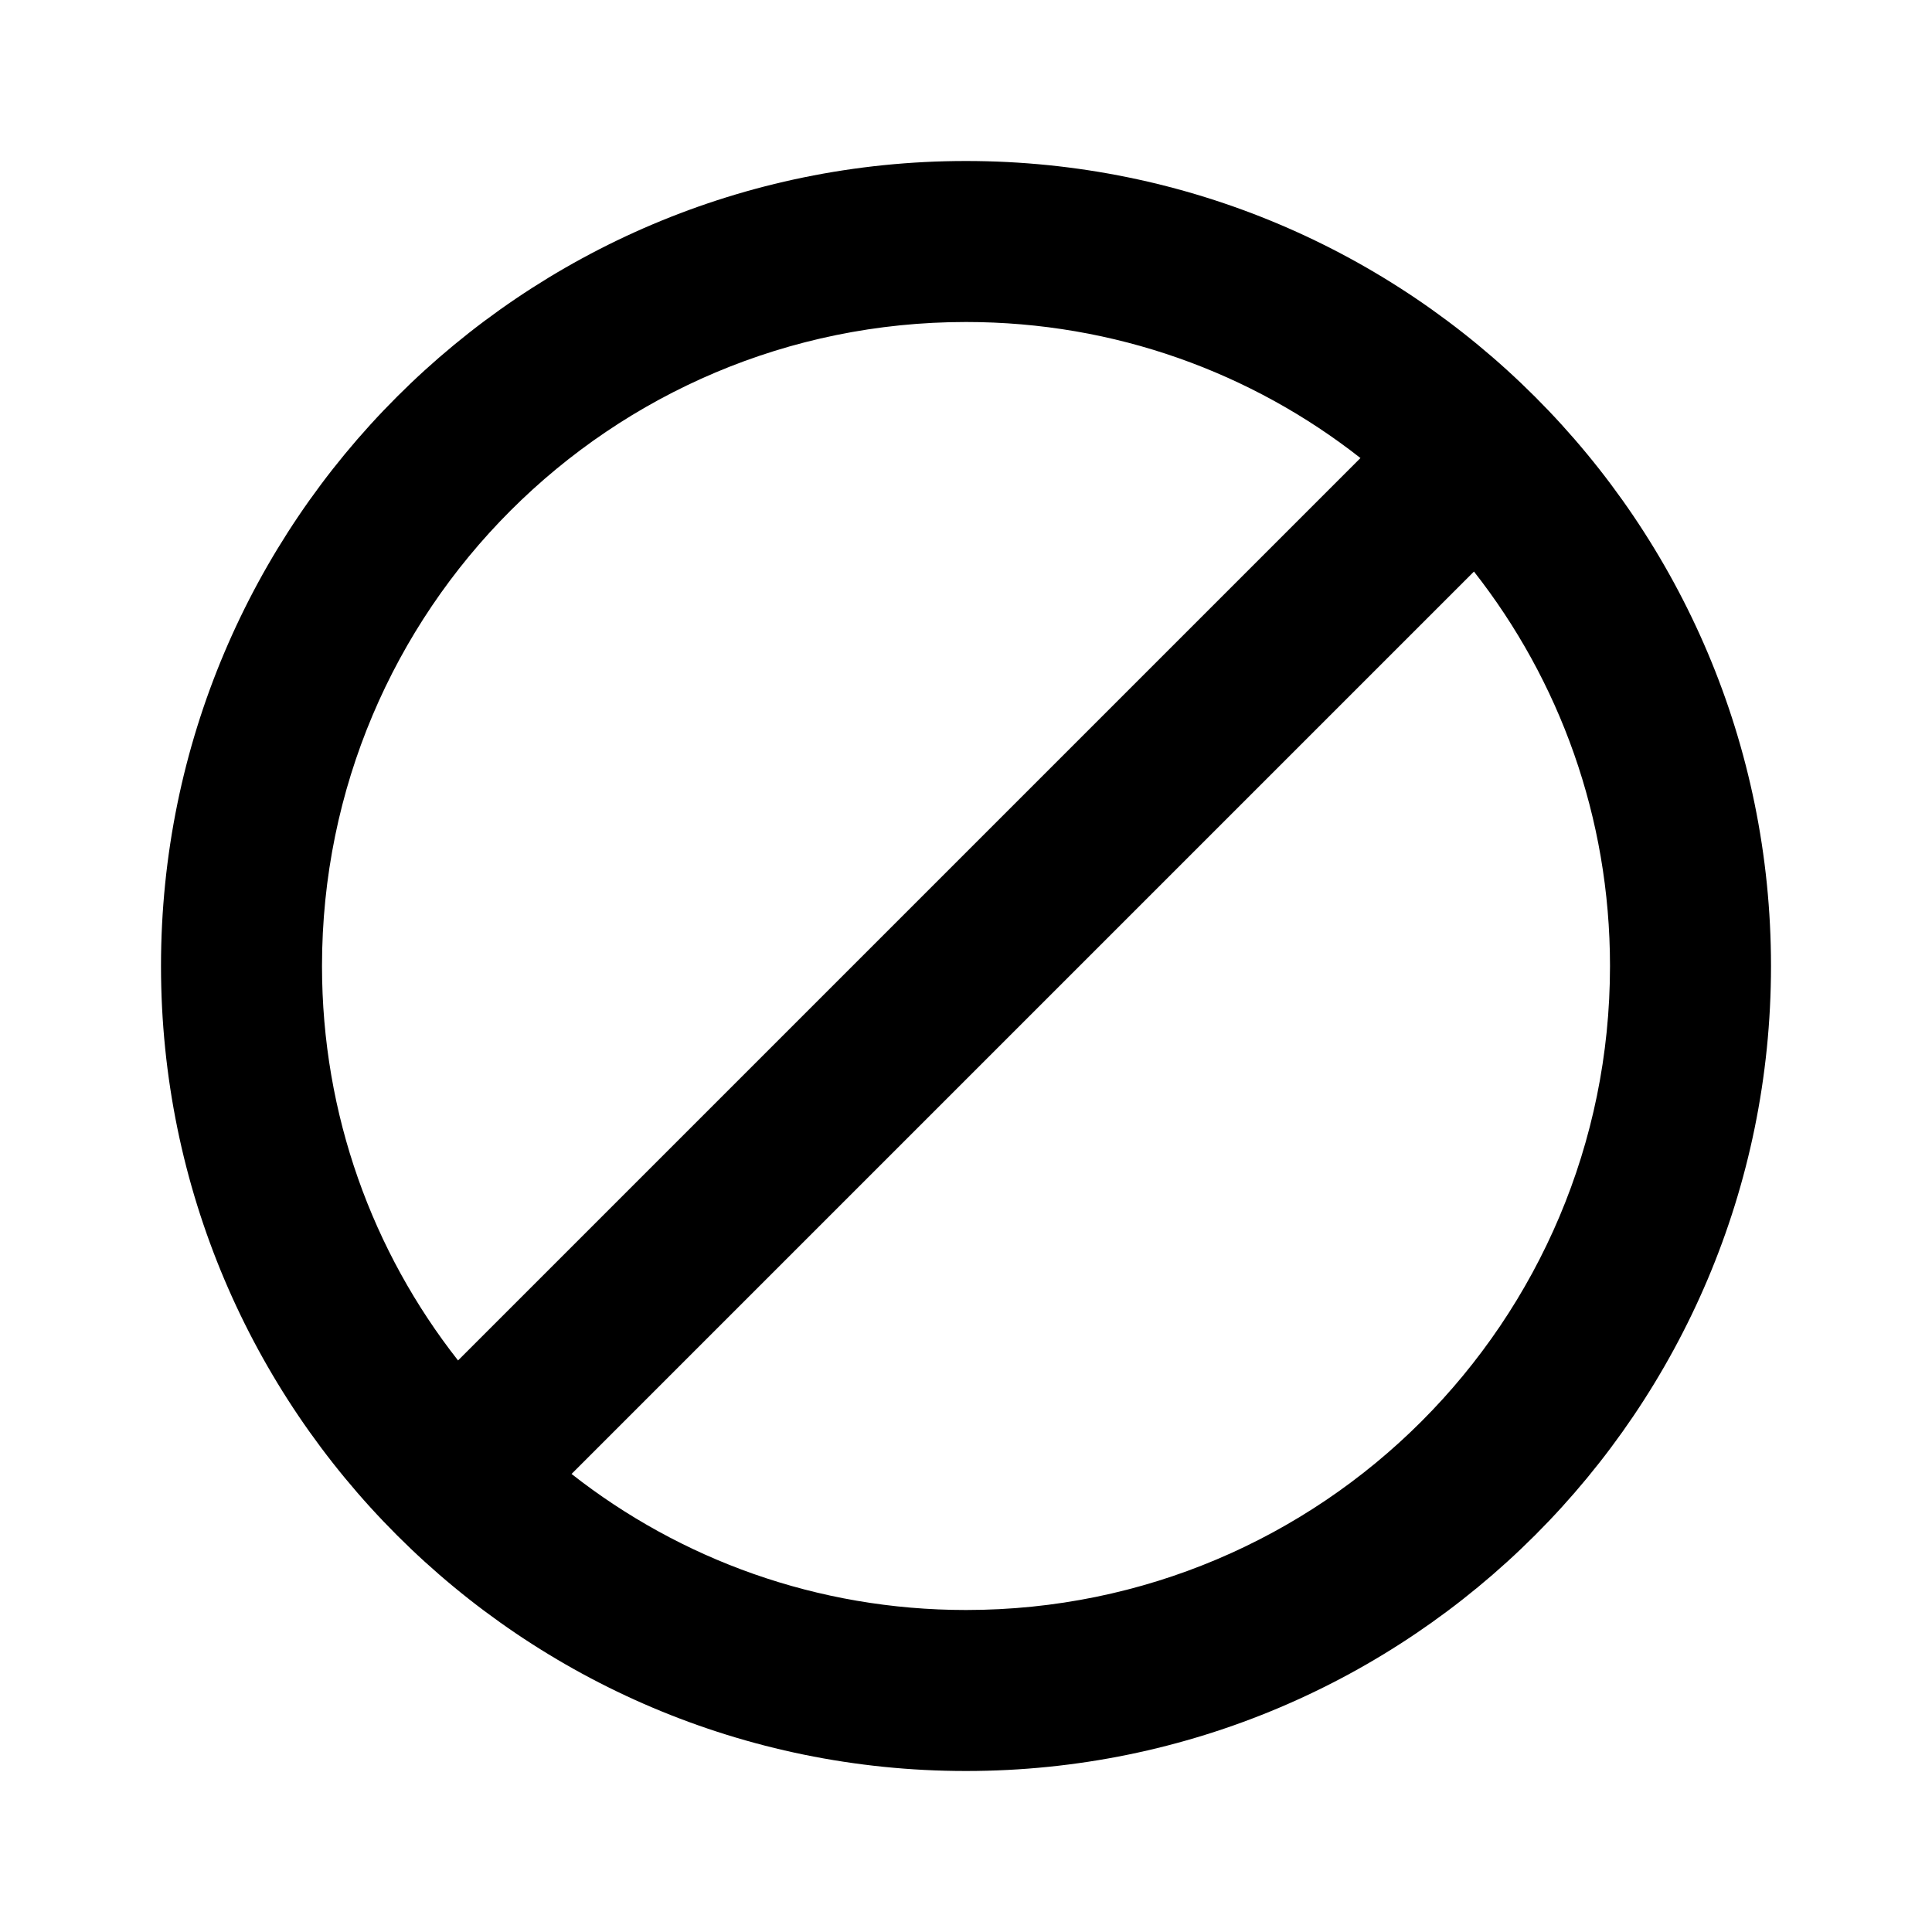
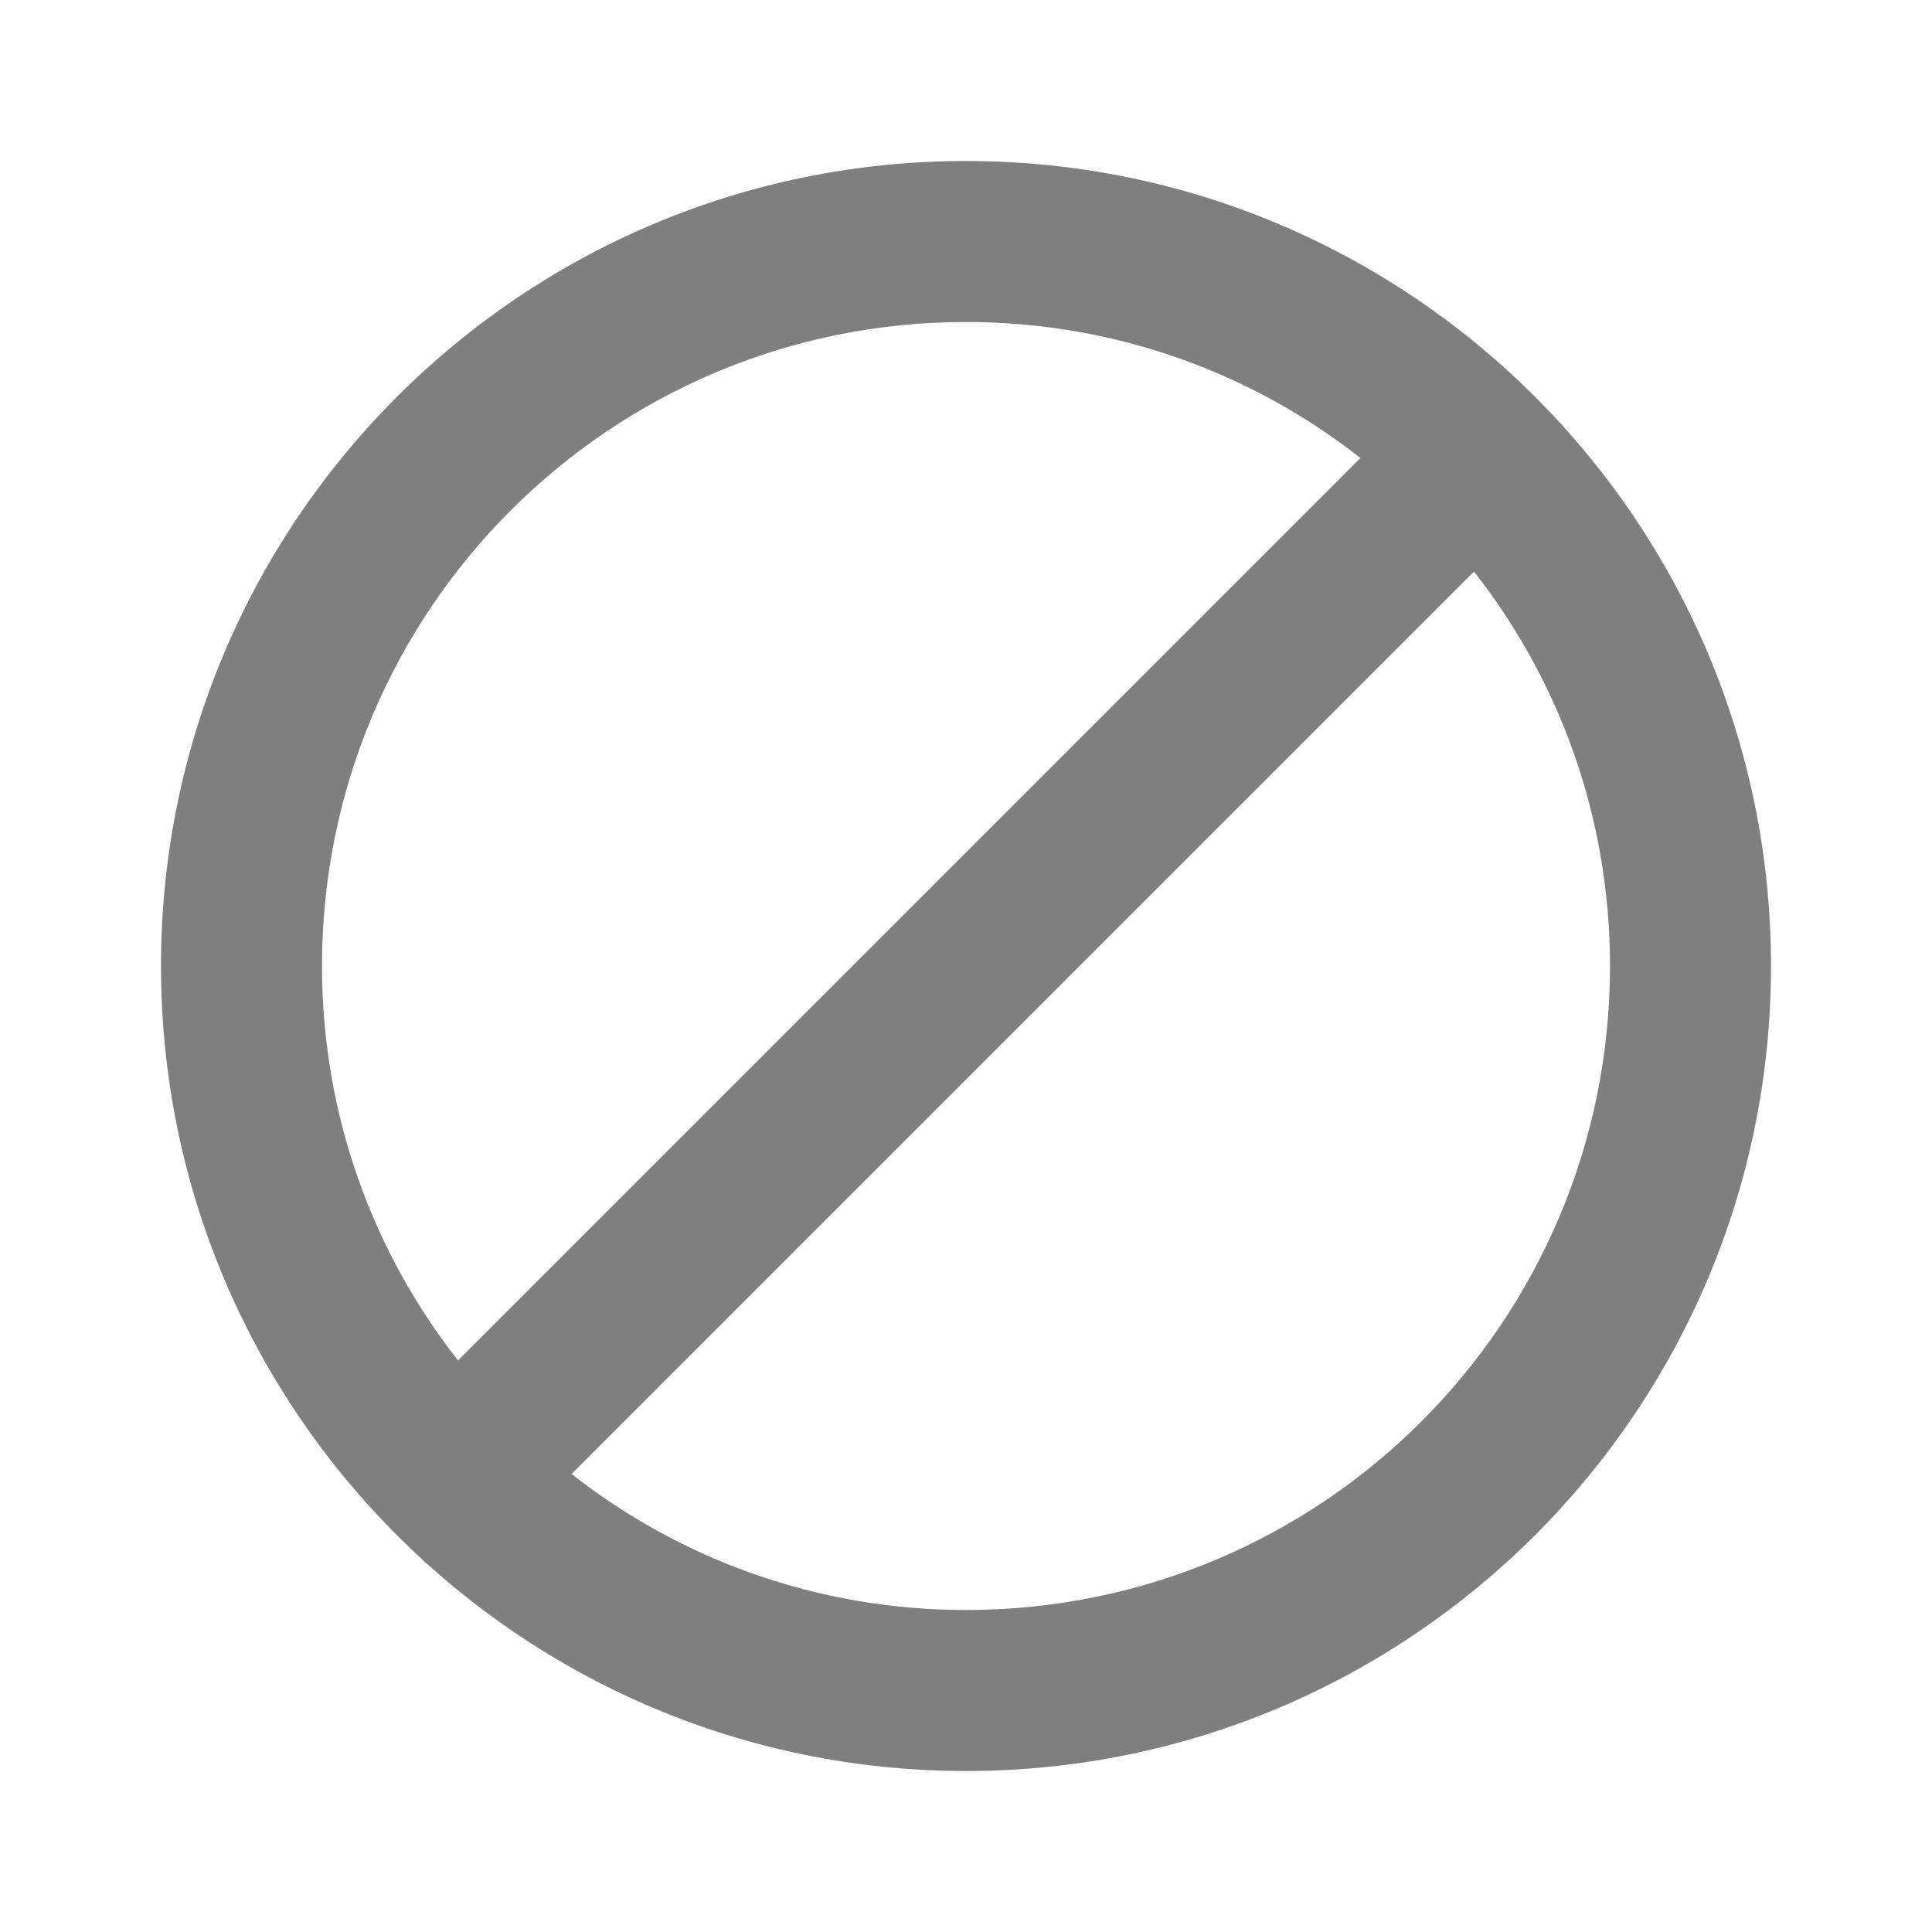
- <svg xmlns="http://www.w3.org/2000/svg" fill="#000000" height="24" viewBox="0 0 24 24" width="24">
+ <svg xmlns="http://www.w3.org/2000/svg" fill="#000000" opacity=".5" height="24" width="24" viewBox="0 0 24 24">
  <path d="M0 0h24v24H0z" fill="none" />
  <path d="M12 2C6.48 2 2 6.48 2 12s4.48 10 10 10 10-4.48 10-10S17.52 2 12 2zM4 12c0-4.42 3.58-8 8-8 1.85 0 3.55.63 4.9 1.69L5.69 16.9C4.63 15.55 4 13.85 4 12zm8 8c-1.85 0-3.55-.63-4.9-1.69L18.31 7.1C19.37 8.45 20 10.15 20 12c0 4.42-3.58 8-8 8z" />
</svg>
